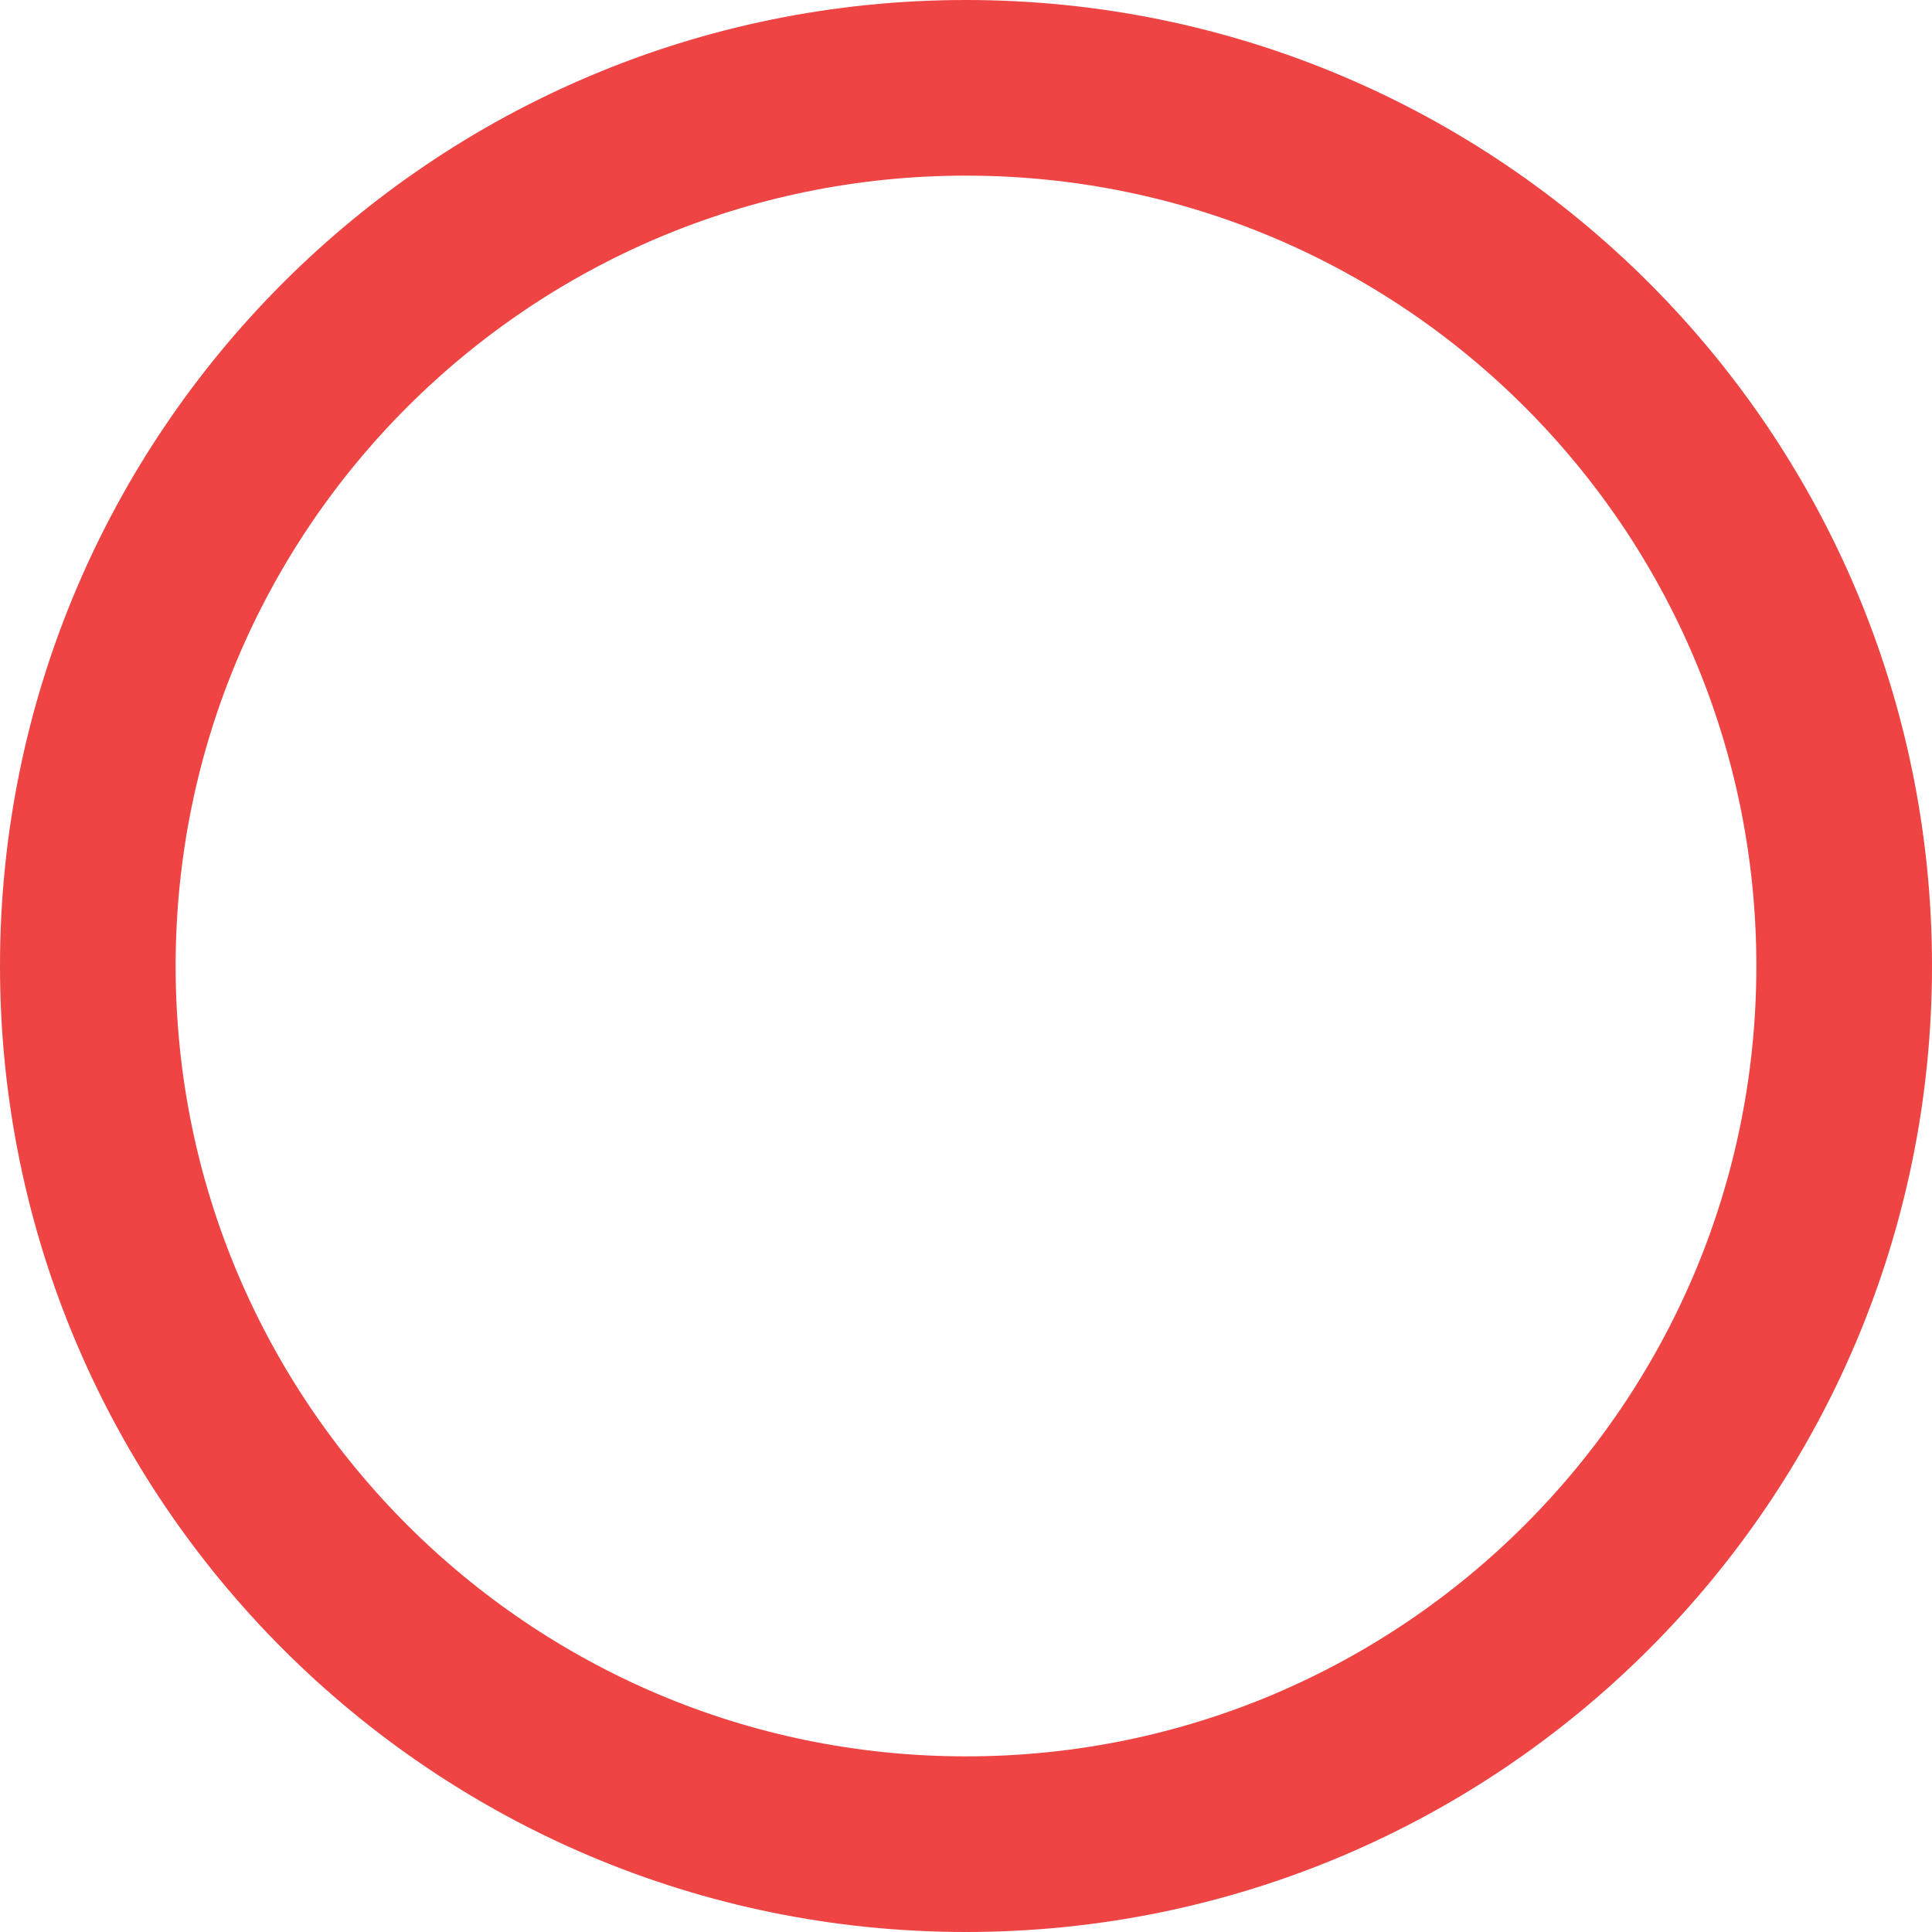
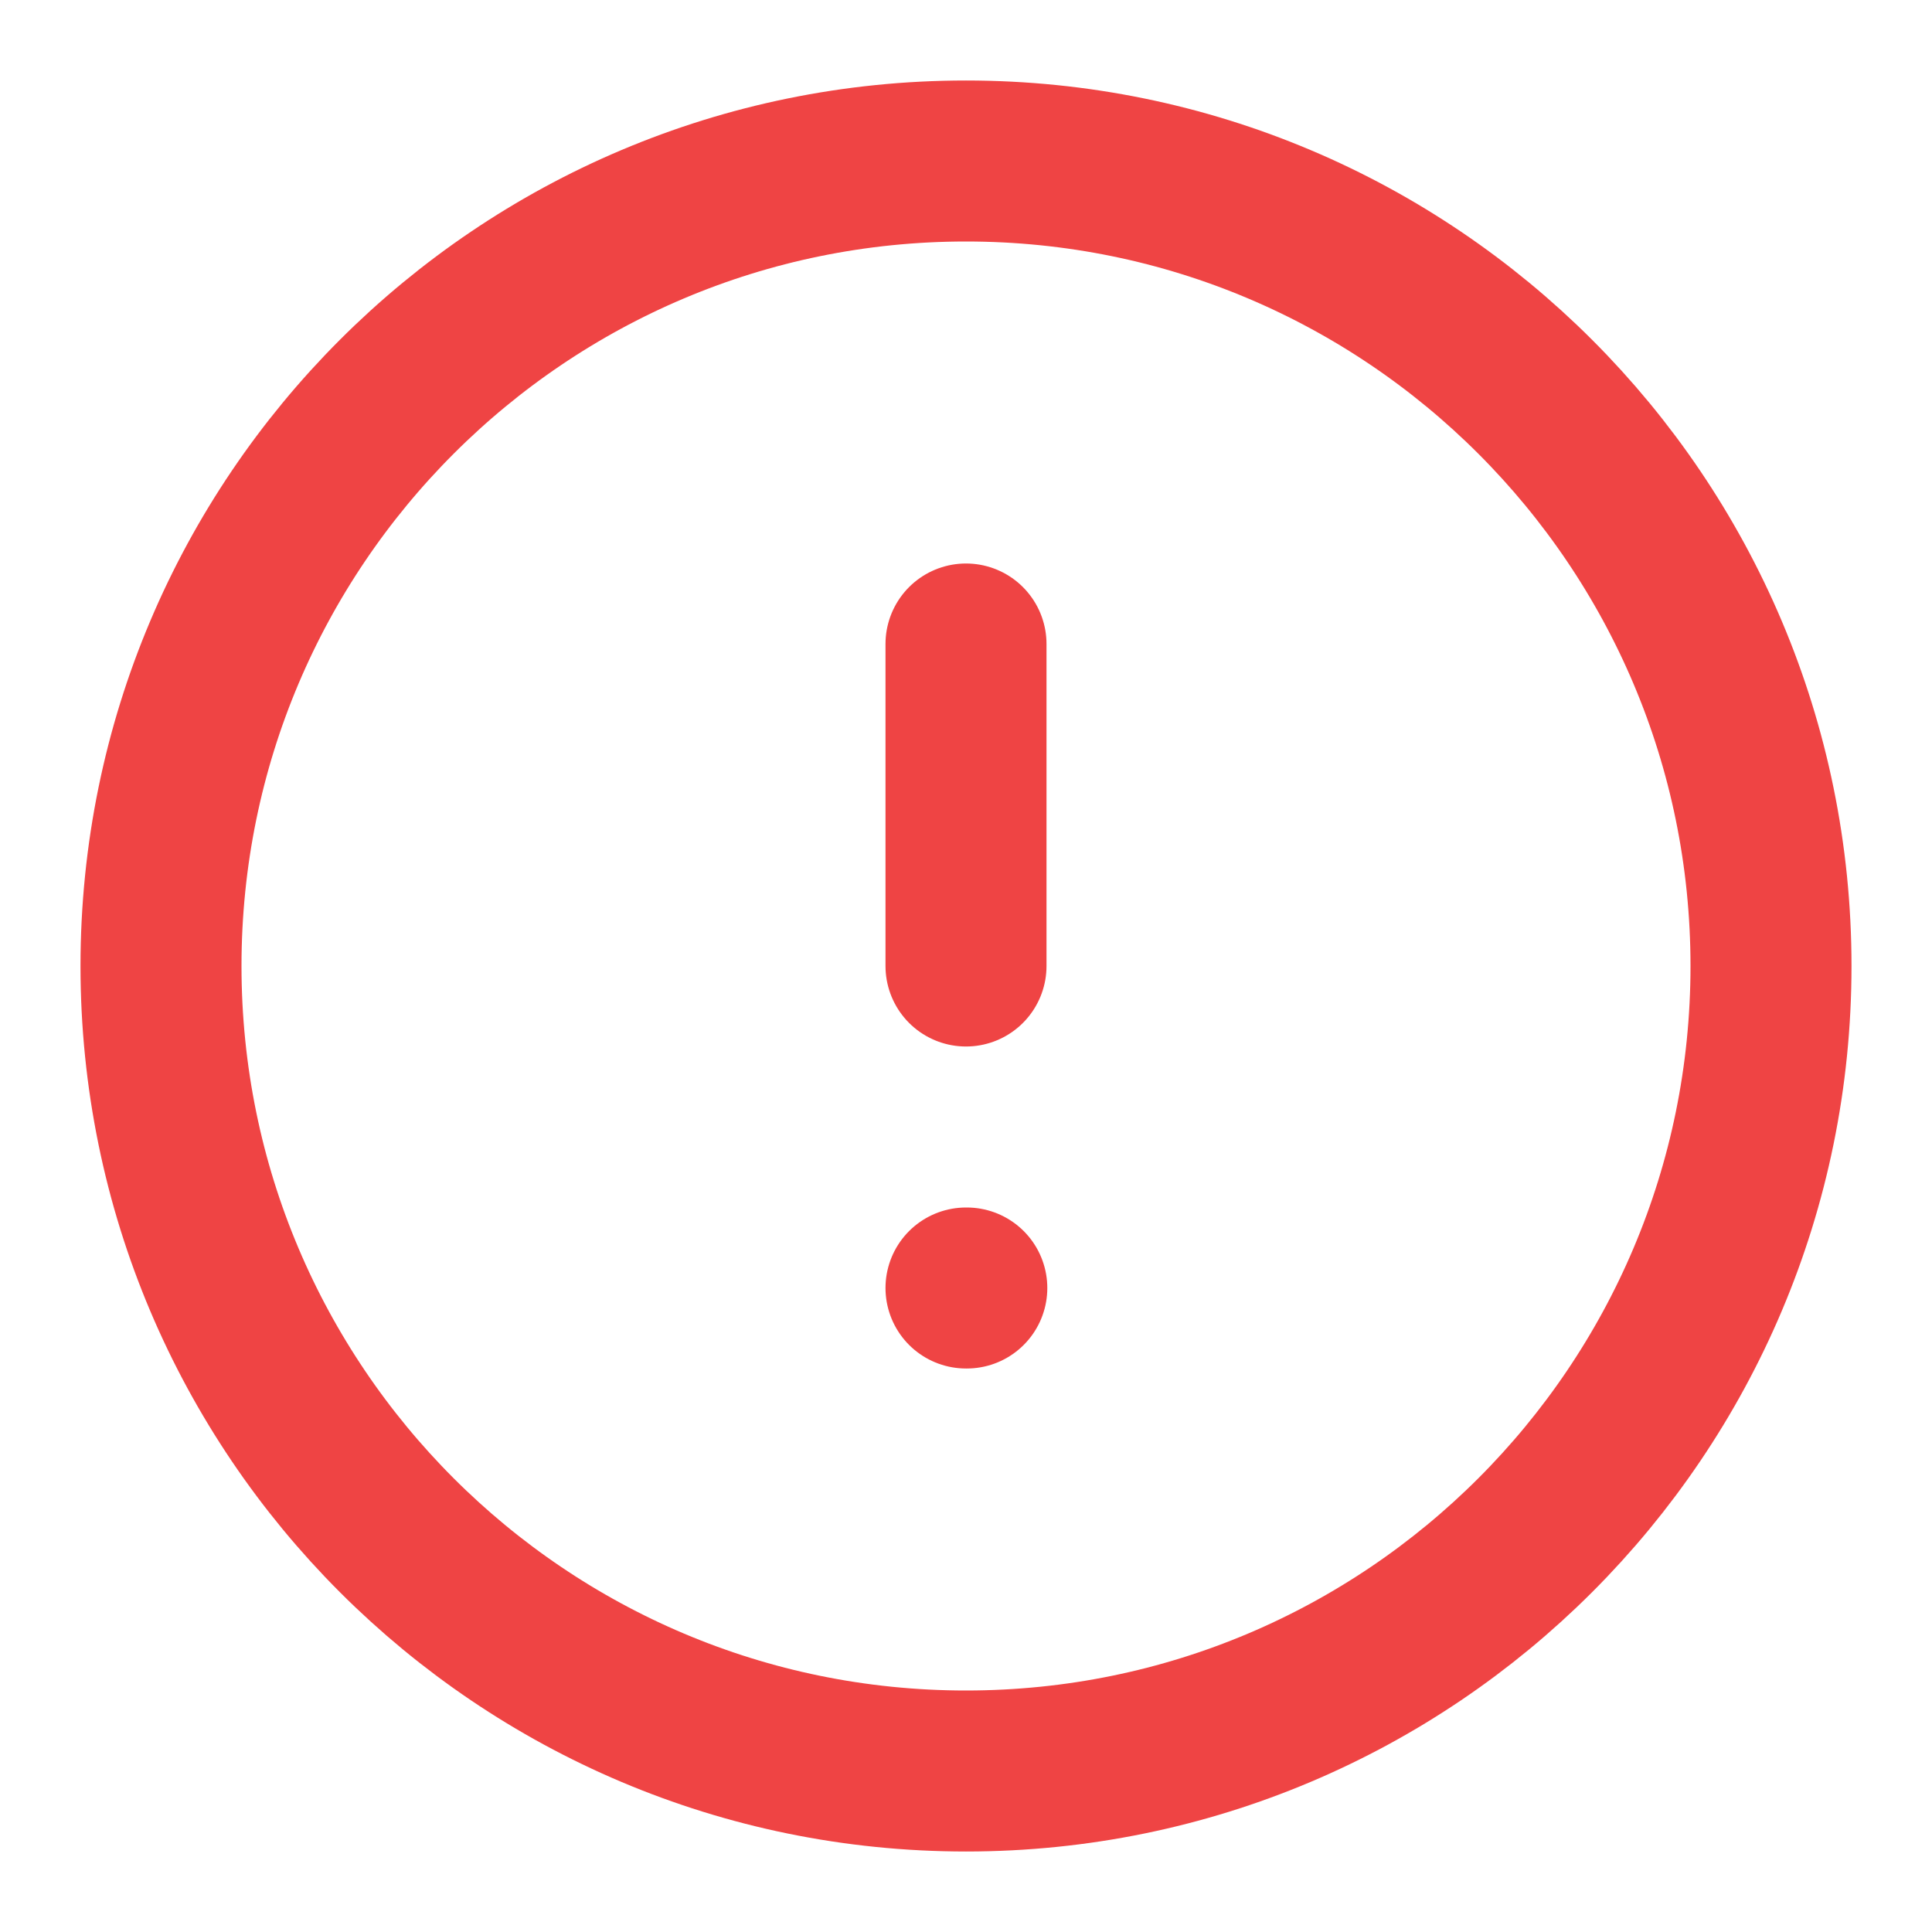
- <svg xmlns="http://www.w3.org/2000/svg" width="22" height="22" viewBox="0 0 22 22" fill="none">
-   <path d="M11 21C16.523 21 21 16.523 21 11C21 5.477 16.523 1 11 1C5.477 1 1 5.477 1 11C1 16.523 5.477 21 11 21Z" stroke="#EF4444" stroke-width="2" stroke-linecap="round" stroke-linejoin="round" />
+ <svg xmlns="http://www.w3.org/2000/svg" width="24" height="24" viewBox="0 0 24 24" fill="none">
+   <path d="M12 22C17.523 22 22 17.523 22 12C22 6.477 17.523 2 12 2C6.477 2 2 6.477 2 12C2 17.523 6.477 22 12 22Z" stroke="#EF4444" stroke-width="2" stroke-linecap="round" stroke-linejoin="round" />
+   <path d="M12 8V12" stroke="#EF4444" stroke-width="2" stroke-linecap="round" stroke-linejoin="round" />
+   <path d="M12 16H12.01" stroke="#EF4444" stroke-width="2" stroke-linecap="round" stroke-linejoin="round" />
</svg>
